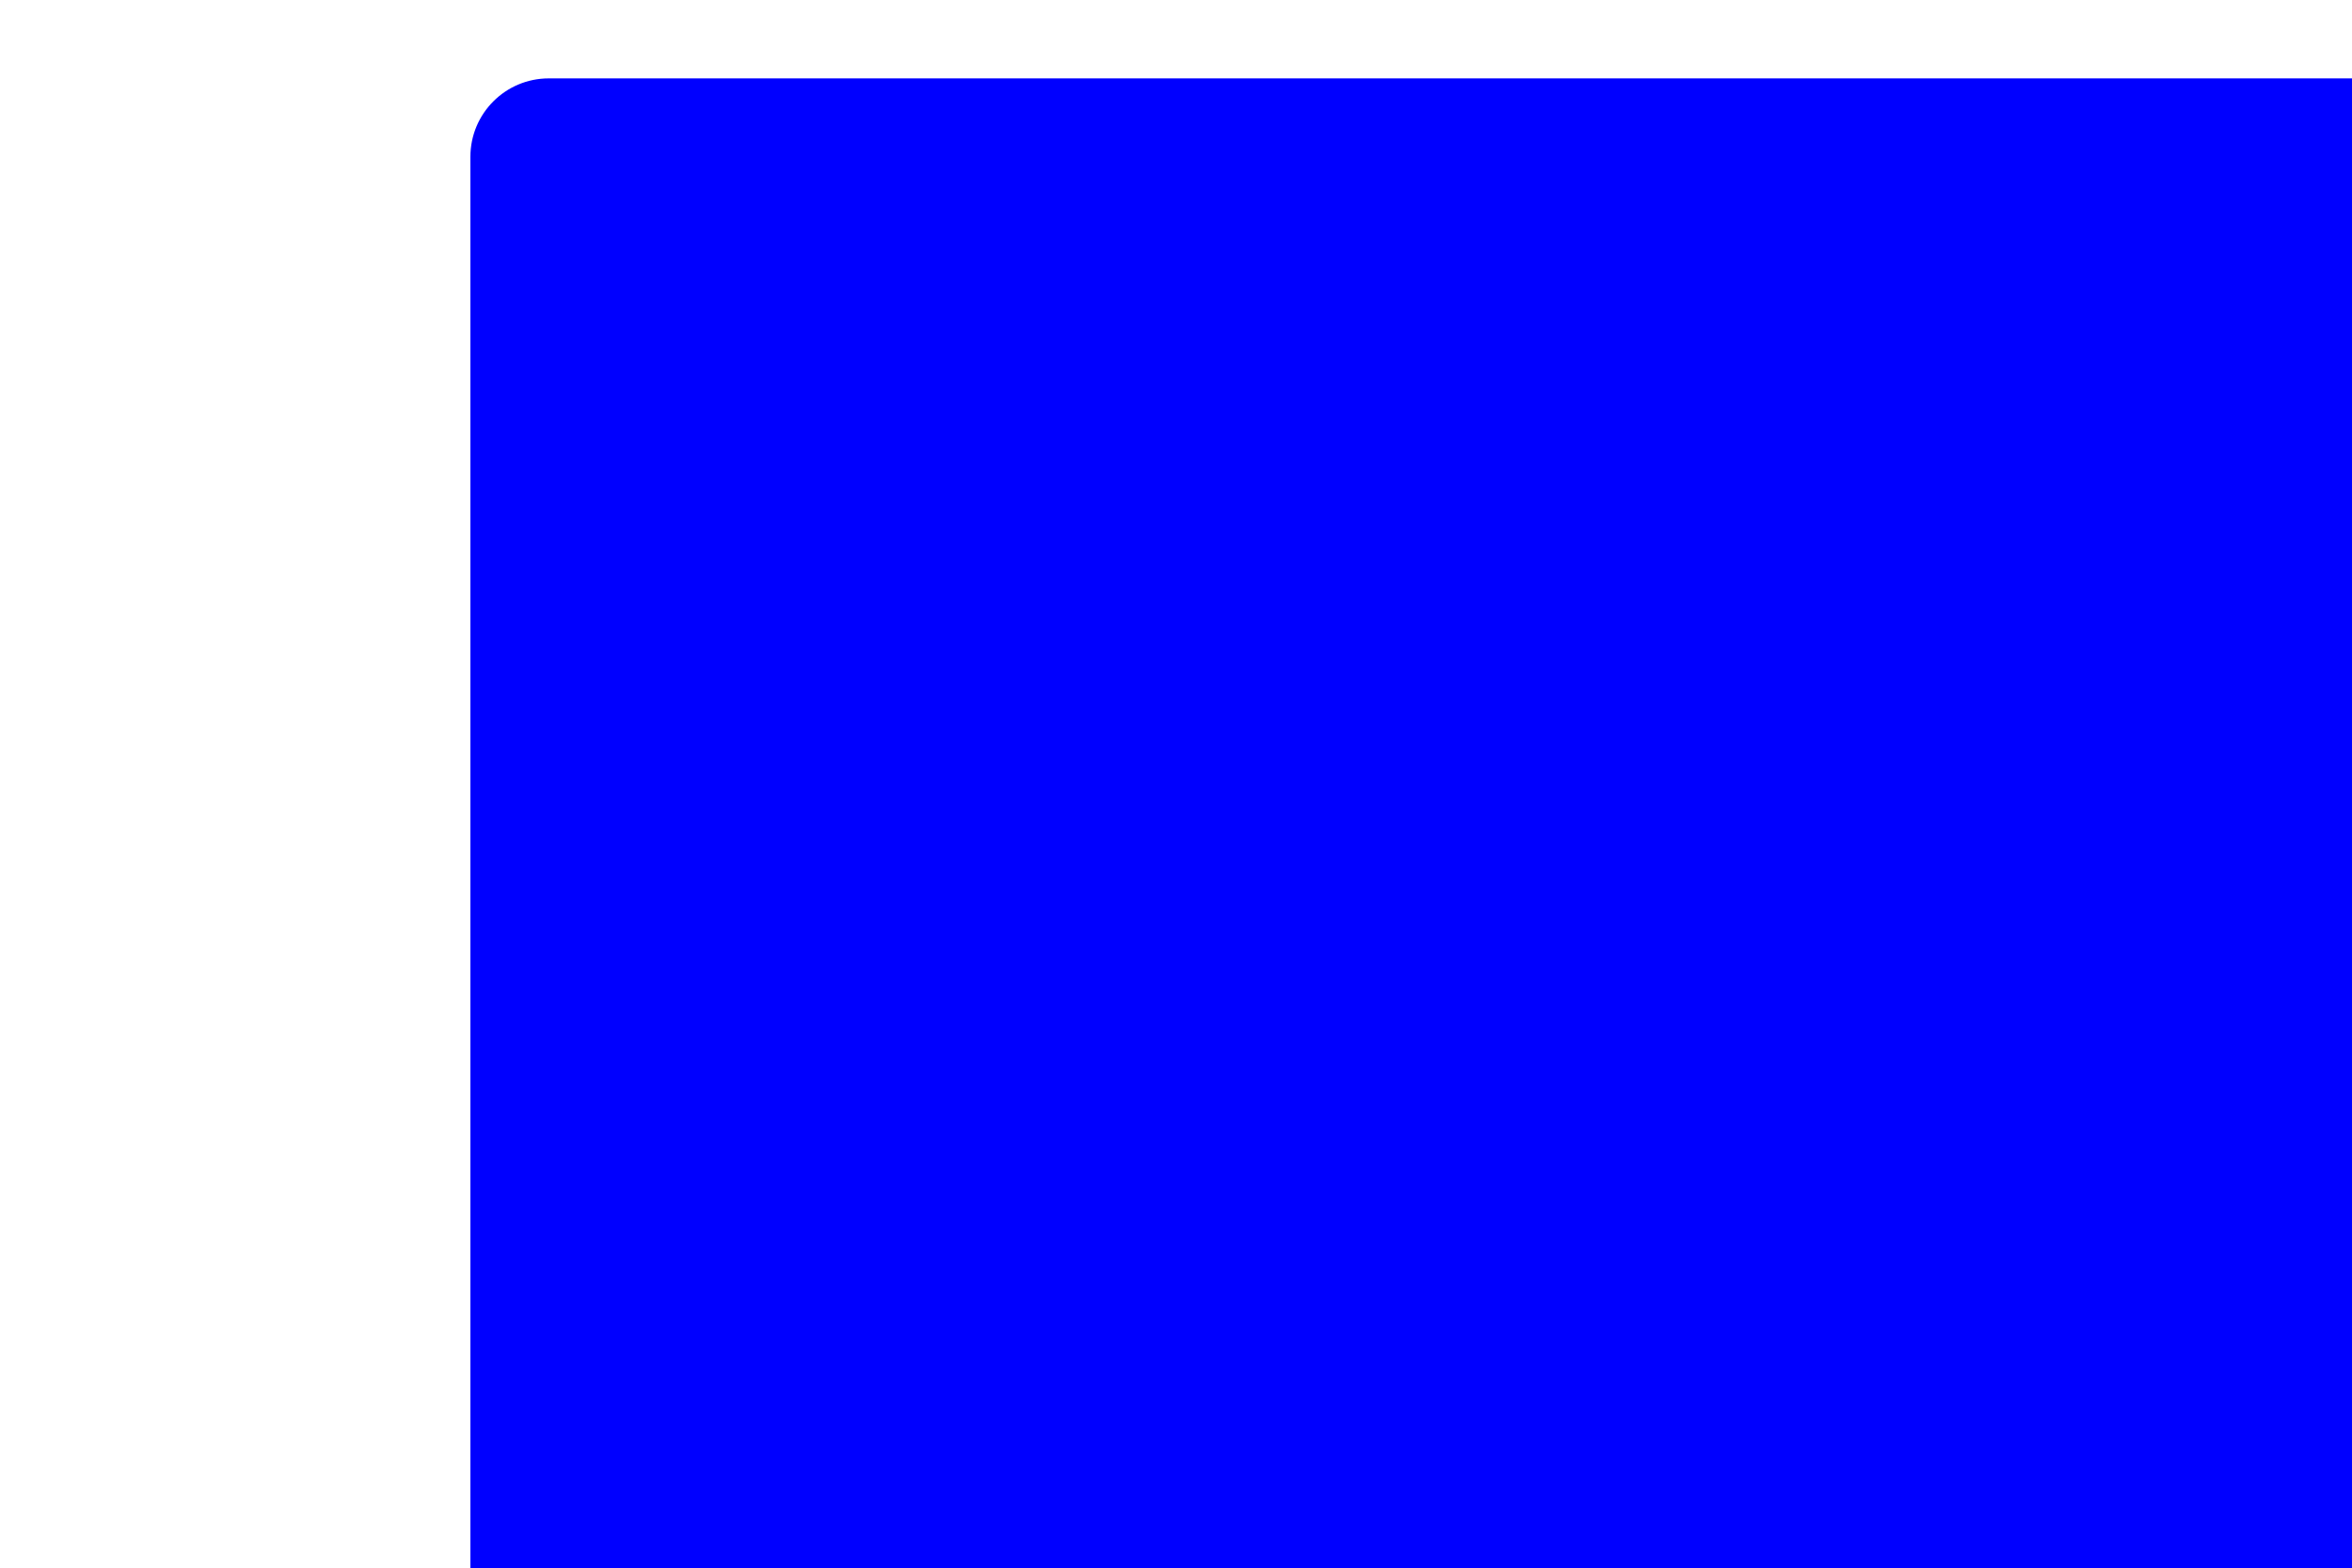
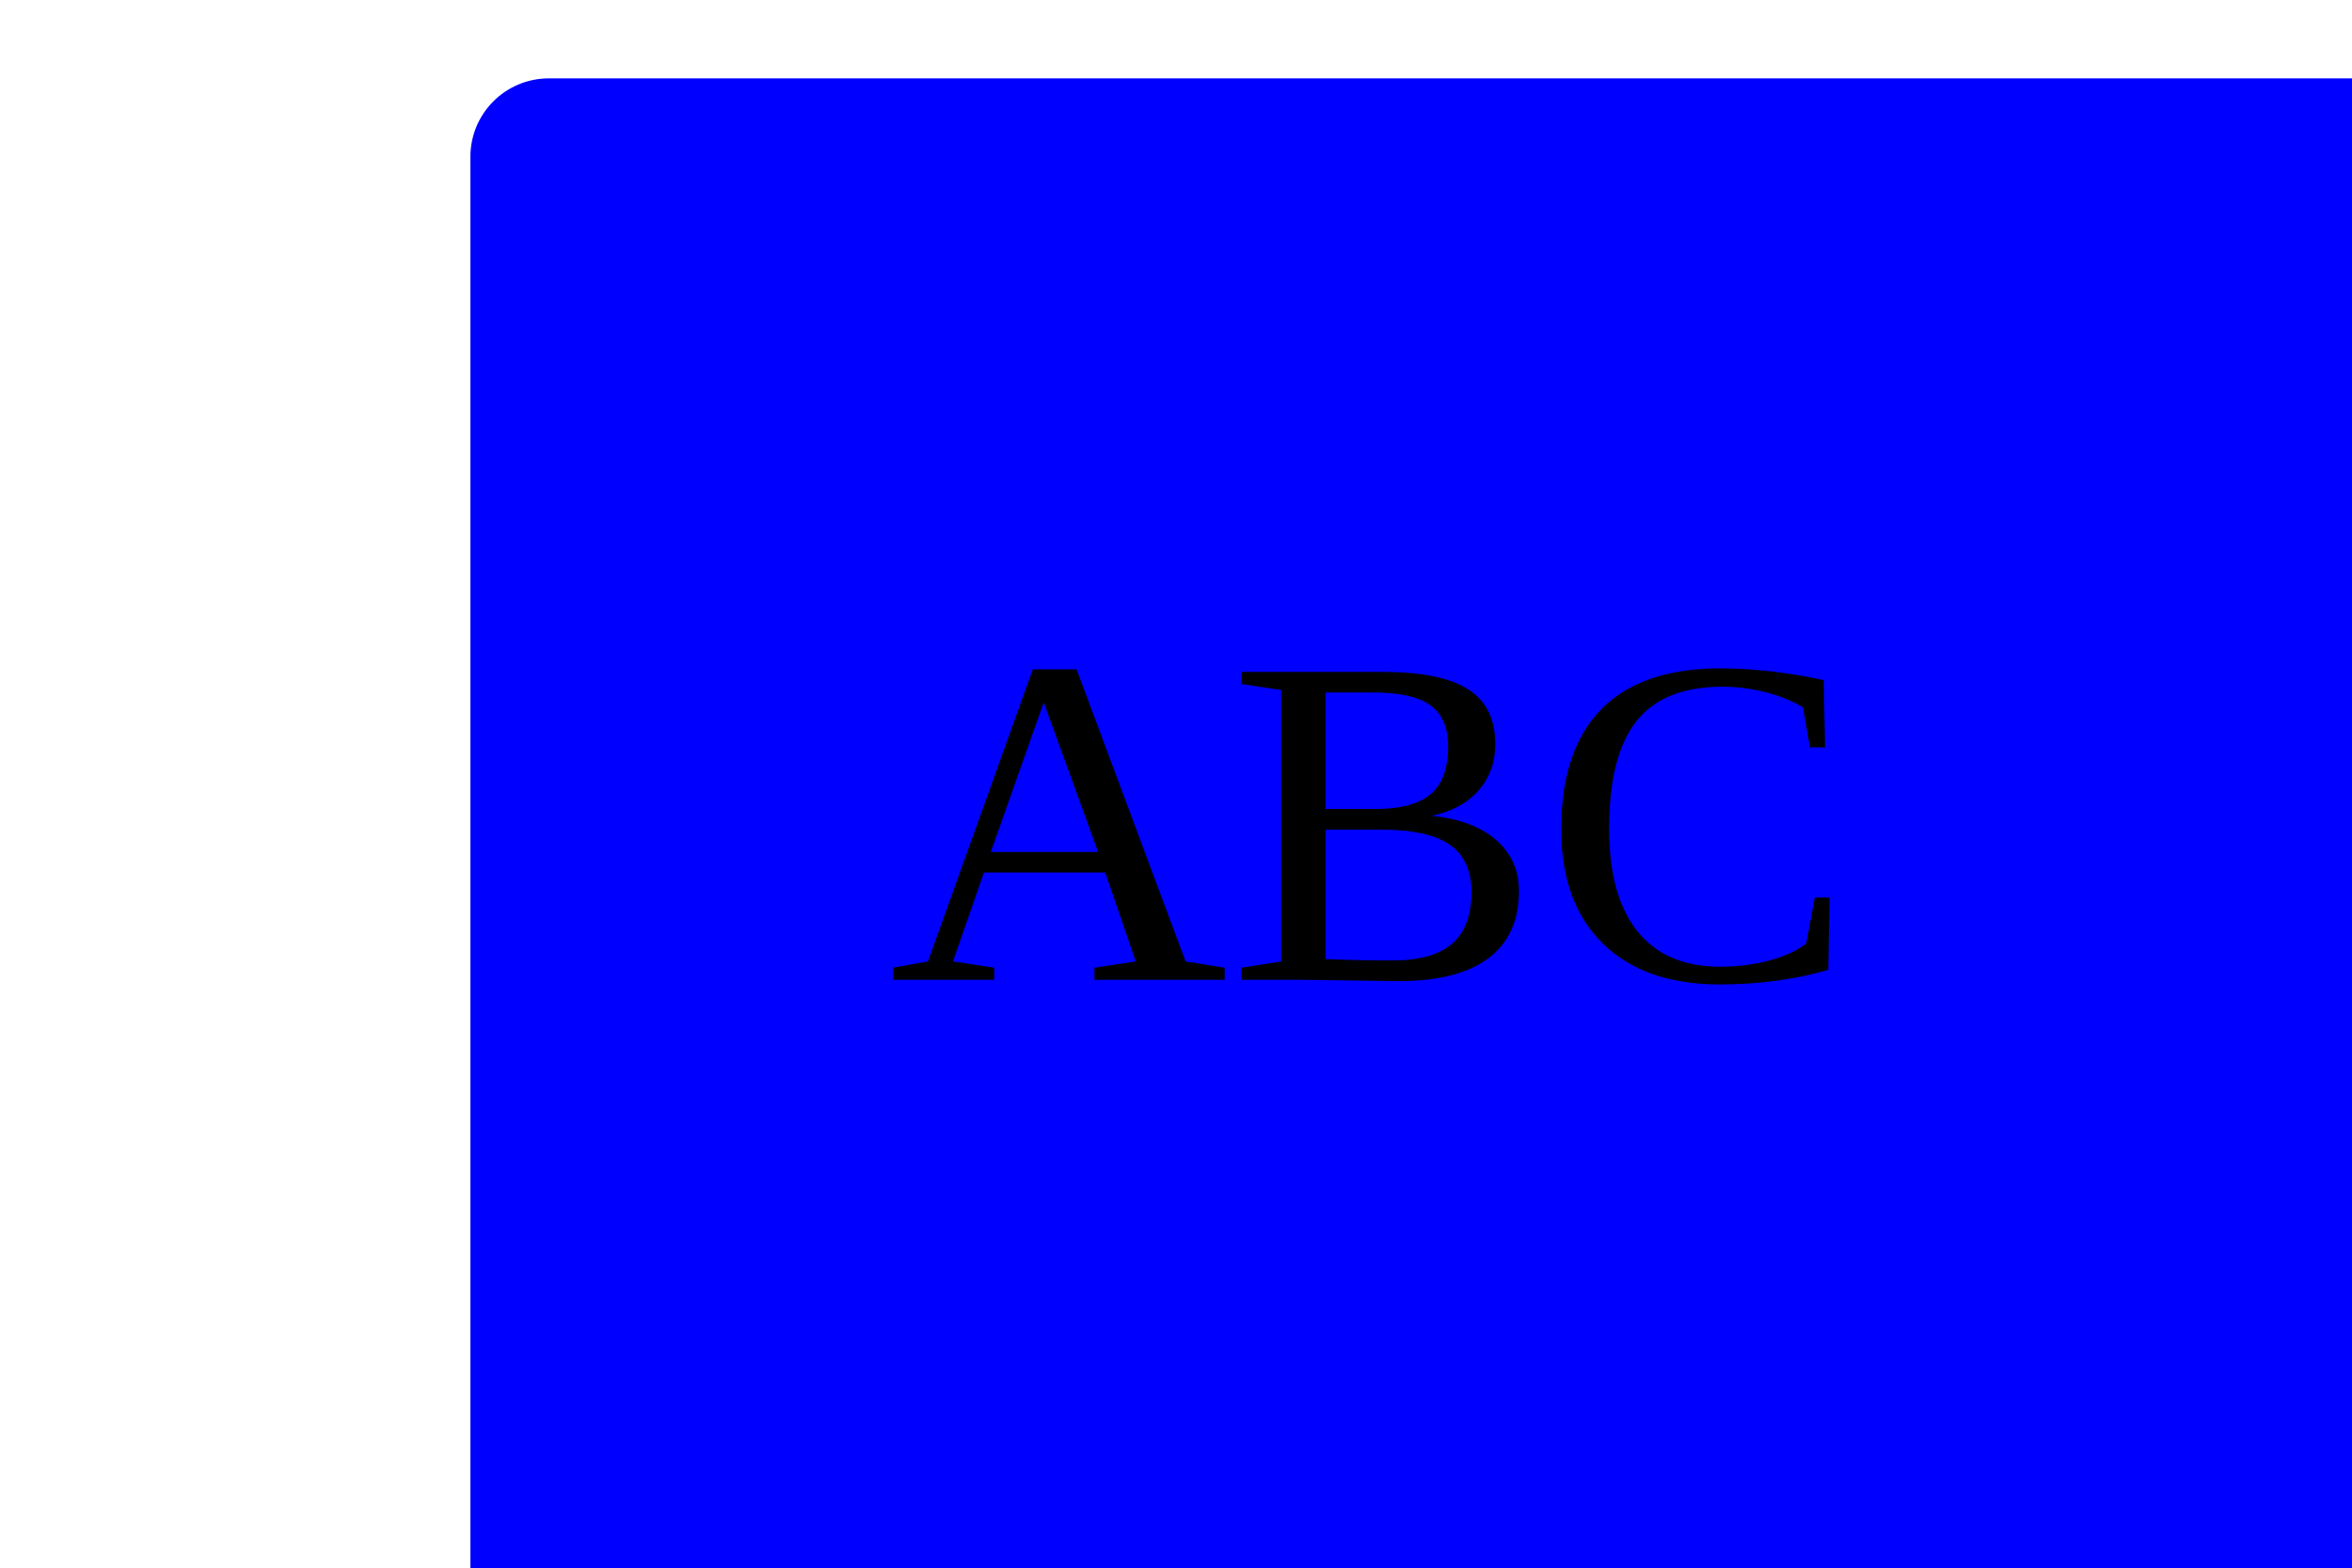
<svg xmlns="http://www.w3.org/2000/svg" width="300" height="200">
  <rect x="60" y="10" rx="10" ry="10" width="300" height="200" fill="blue" />
-   <text x="150" y="125" font-size="60" text-anchor="middle" fill="blue">ABC</text>
+   <text x="175" y="125" font-size="60" text-anchor="middle" fill="black">ABC</text>
</svg>
